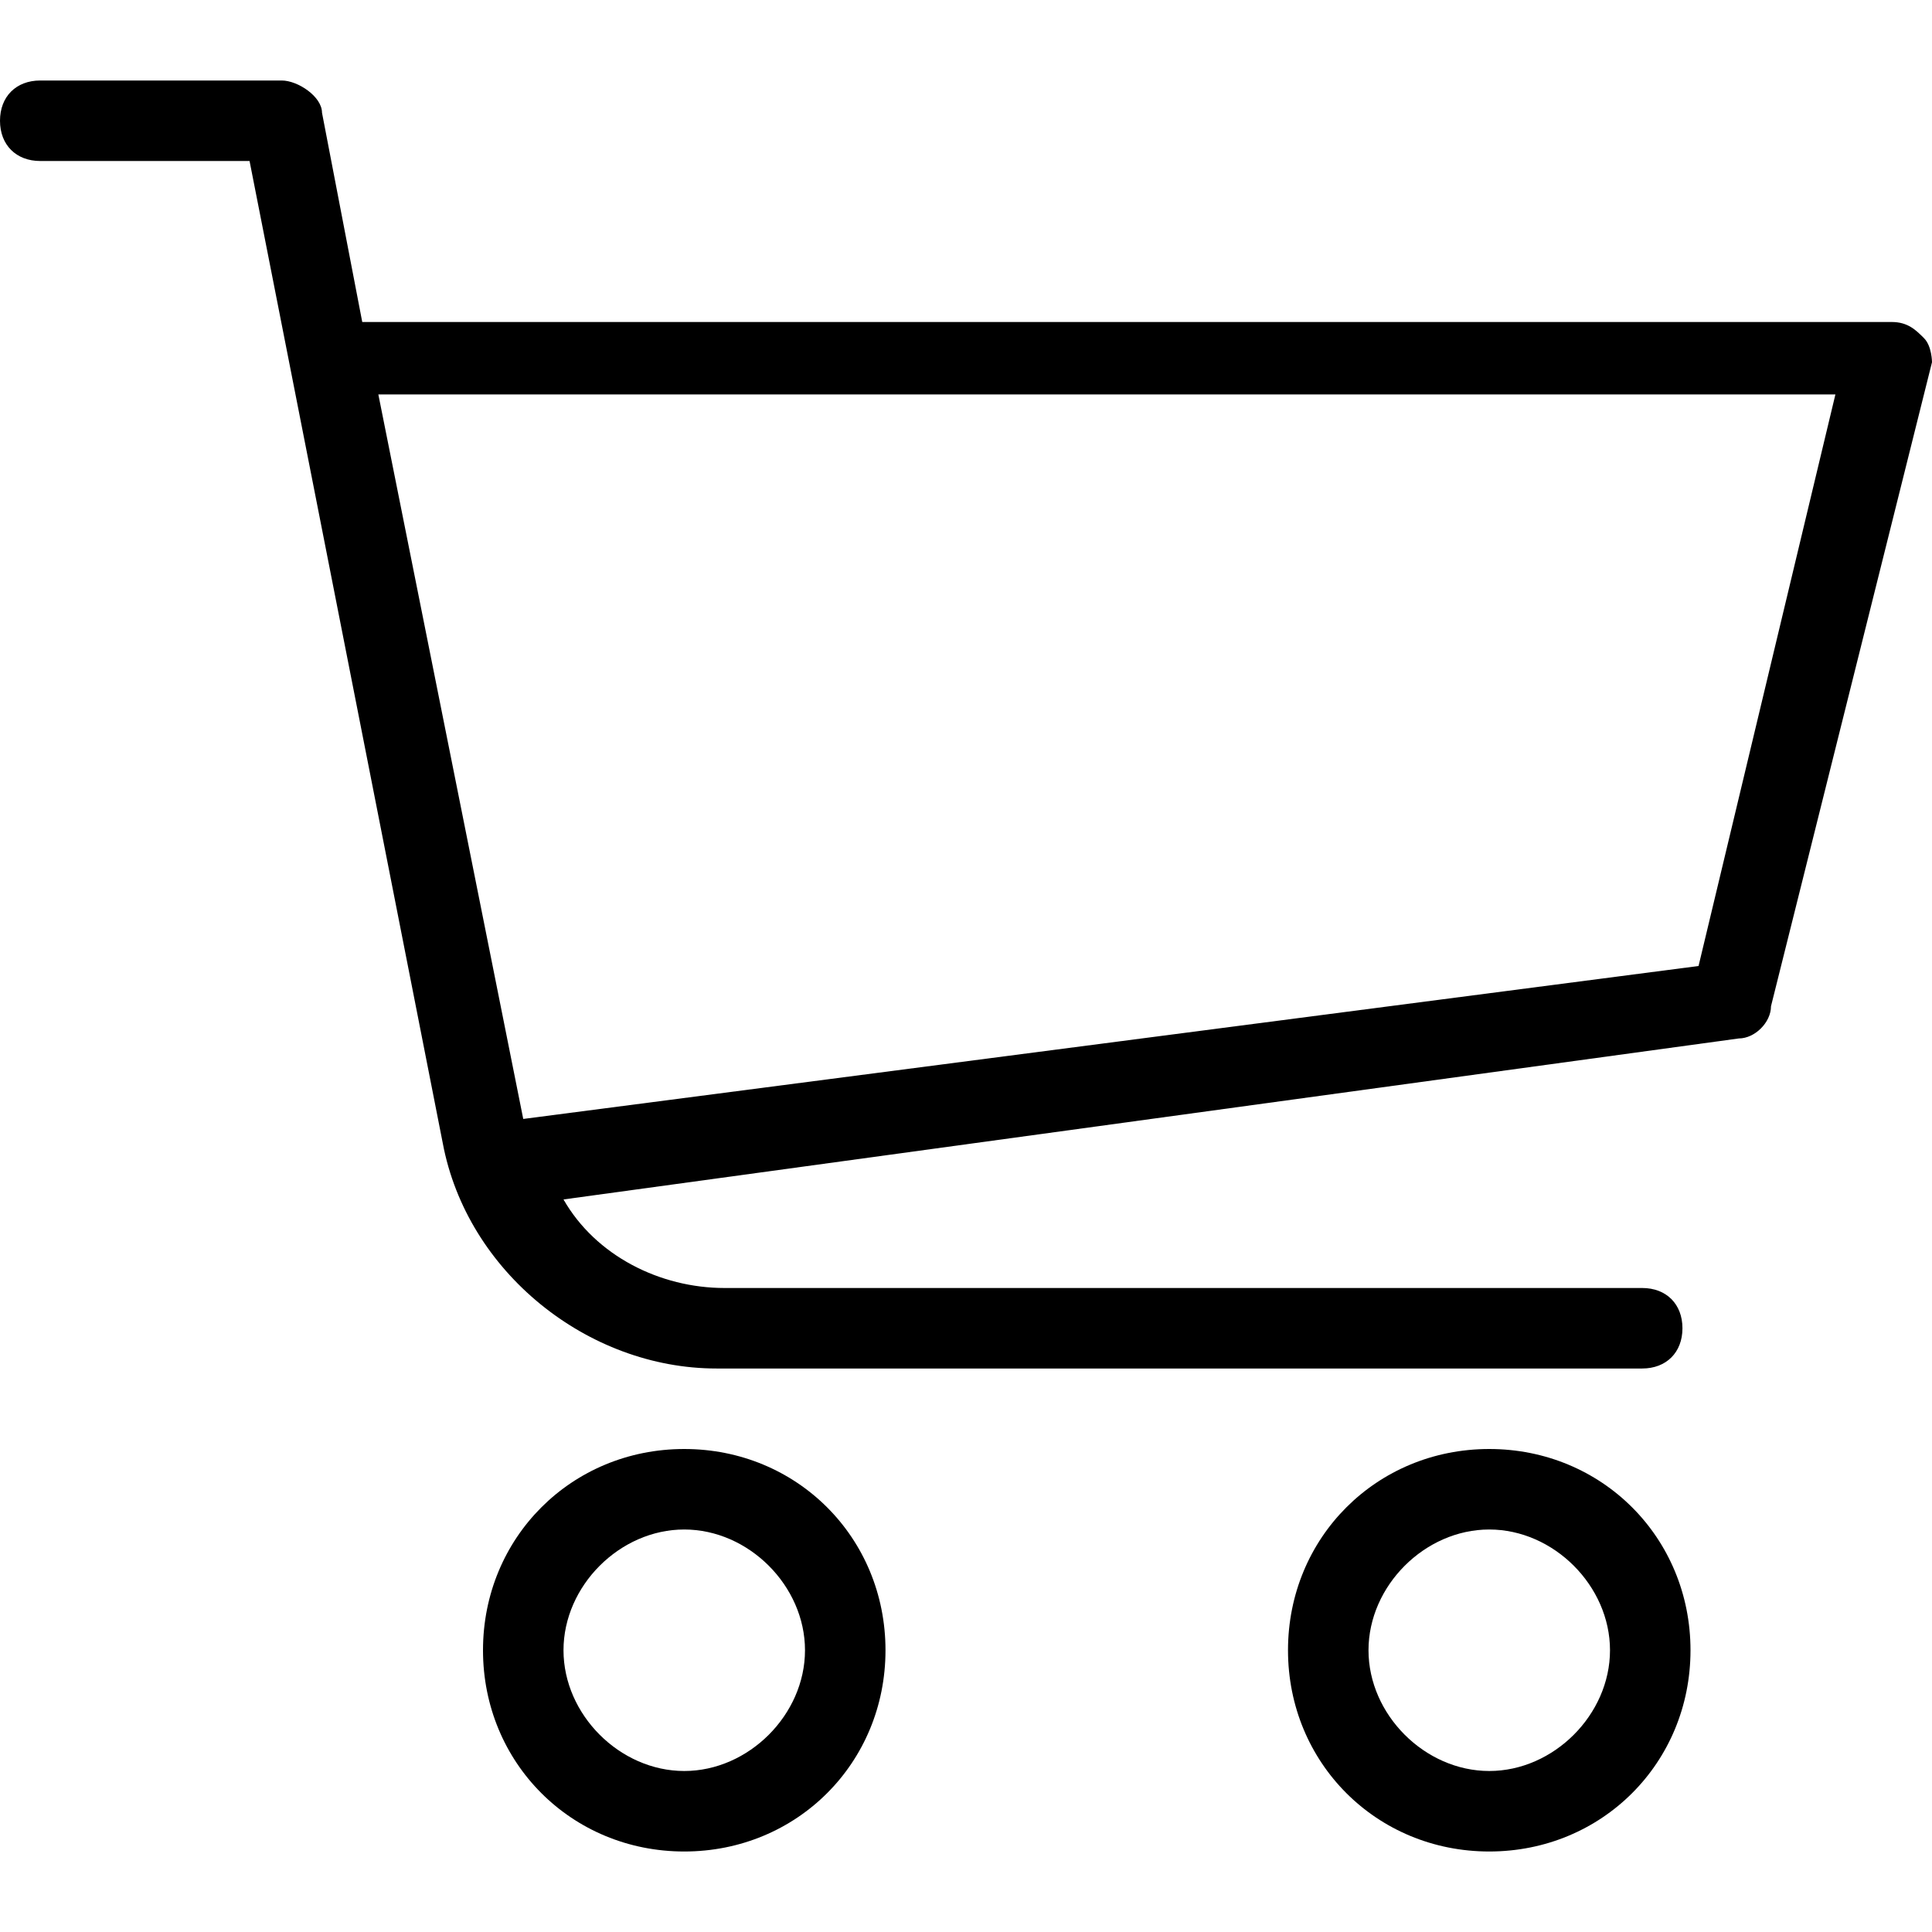
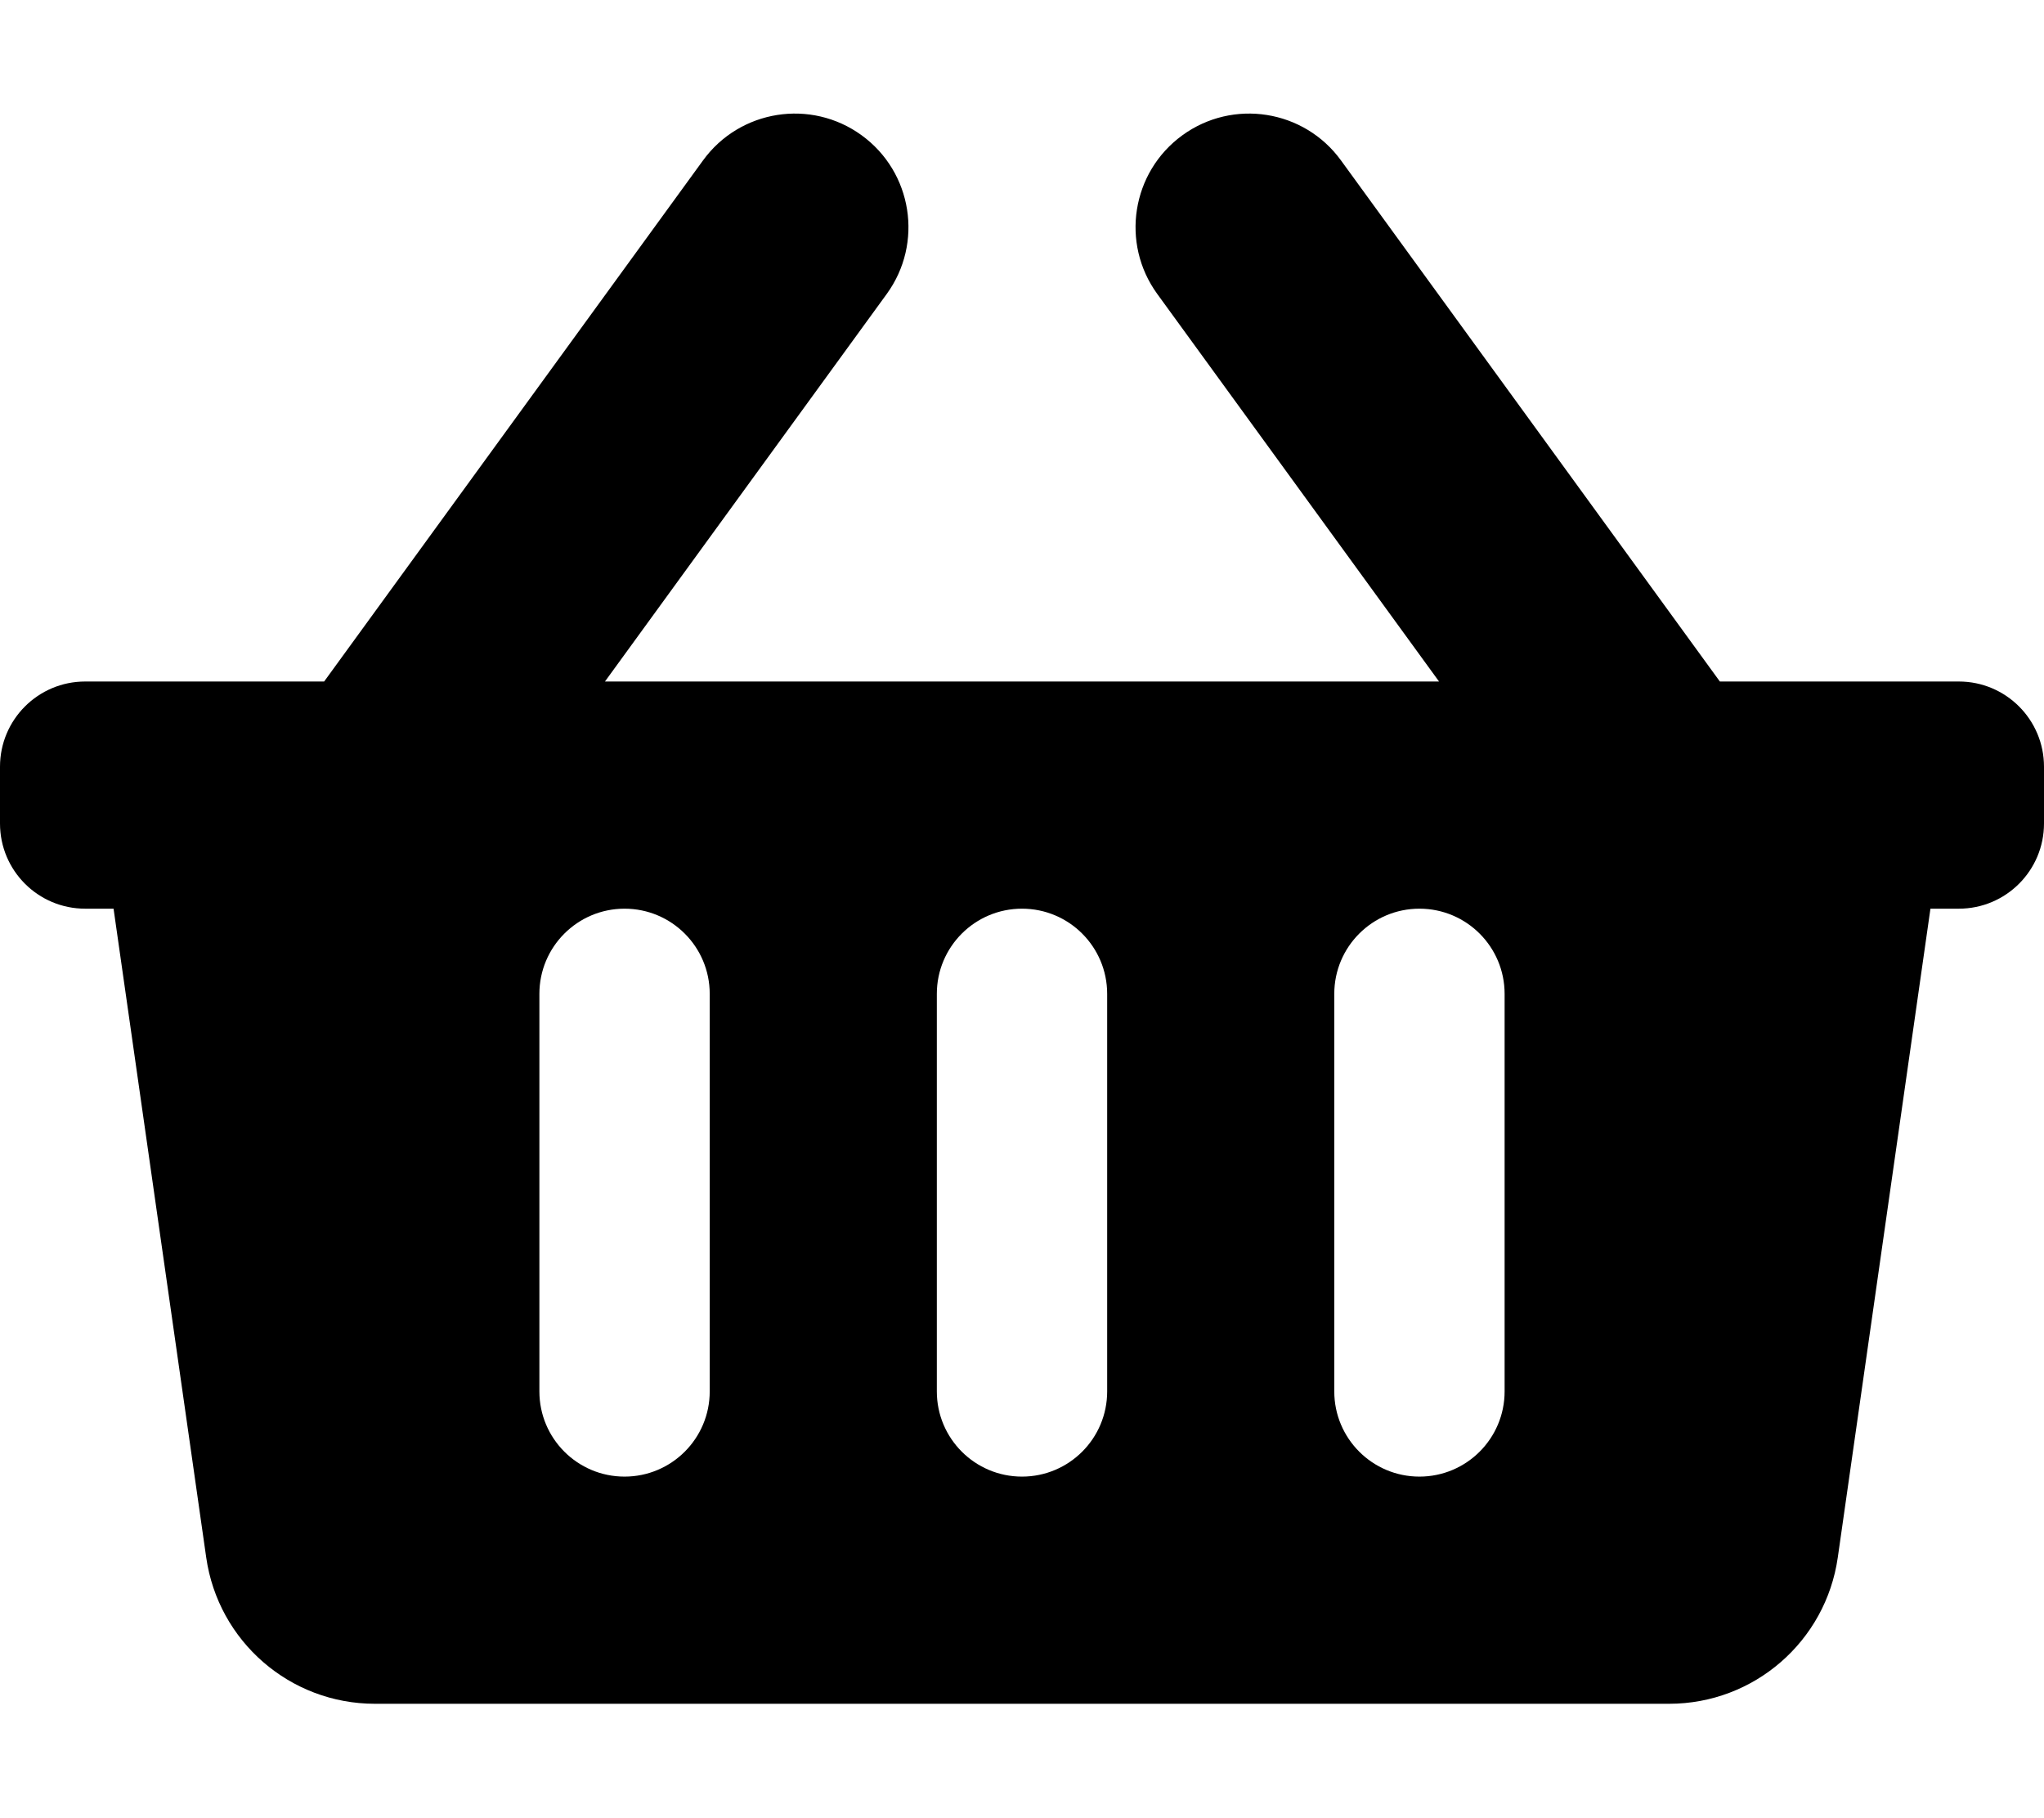
- <svg xmlns="http://www.w3.org/2000/svg" version="1.1" id="Capa_1" x="0px" y="0px" viewBox="0 0 512 512" style="enable-background:new 0 0 512 512;" xml:space="preserve">
-   <g>
-     <g>
-       <path d="M509.867,89.6c-2.133-2.133-4.267-4.267-8.533-4.267H96L85.333,29.867c0-4.267-6.4-8.533-10.667-8.533h-64    C4.267,21.333,0,25.6,0,32c0,6.4,4.267,10.667,10.667,10.667h55.467l51.2,260.267c6.4,34.133,38.4,59.733,72.533,59.733H435.2    c6.4,0,10.667-4.267,10.667-10.667c0-6.4-4.267-10.667-10.667-10.667H192c-17.067,0-34.133-8.533-42.667-23.467L460.8,275.2    c4.267,0,8.533-4.267,8.533-8.533L512,96C512,96,512,91.733,509.867,89.6z M450.133,256l-311.467,40.533l-38.4-192H486.4    L450.133,256z" />
-     </g>
-   </g>
-   <g>
-     <g>
-       <path d="M181.333,384C151.467,384,128,407.467,128,437.333c0,29.867,23.467,53.333,53.333,53.333    c29.867,0,53.333-23.467,53.333-53.333C234.667,407.467,211.2,384,181.333,384z M181.333,469.333c-17.067,0-32-14.934-32-32    s14.933-32,32-32c17.067,0,32,14.934,32,32S198.4,469.333,181.333,469.333z" />
-     </g>
-   </g>
-   <g>
-     <g>
-       <path d="M394.667,384c-29.867,0-53.333,23.467-53.333,53.333c0,29.867,23.467,53.333,53.333,53.333    c29.867,0,53.333-23.467,53.333-53.333C448,407.467,424.533,384,394.667,384z M394.667,469.333c-17.067,0-32-14.934-32-32    s14.933-32,32-32c17.067,0,32,14.934,32,32S411.733,469.333,394.667,469.333z" />
-     </g>
-   </g>
-   <g>
- </g>
-   <g>
- </g>
-   <g>
- </g>
-   <g>
- </g>
-   <g>
- </g>
-   <g>
- </g>
-   <g>
- </g>
-   <g>
- </g>
-   <g>
- </g>
-   <g>
- </g>
-   <g>
- </g>
-   <g>
- </g>
-   <g>
- </g>
-   <g>
- </g>
-   <g>
- </g>
+ <svg xmlns="http://www.w3.org/2000/svg" aria-hidden="true" focusable="false" data-prefix="fas" data-icon="shopping-basket" class="svg-inline--fa fa-shopping-basket fa-w-18" role="img" viewBox="0 0 576 512">
+   <path fill="currentColor" d="M576 216v16c0 13.255-10.745 24-24 24h-8l-26.113 182.788C514.509 462.435 494.257 480 470.37 480H105.63c-23.887 0-44.139-17.565-47.518-41.212L32 256h-8c-13.255 0-24-10.745-24-24v-16c0-13.255 10.745-24 24-24h67.341l106.78-146.821c10.395-14.292 30.407-17.453 44.701-7.058 14.293 10.395 17.453 30.408 7.058 44.701L170.477 192h235.046L326.12 82.821c-10.395-14.292-7.234-34.306 7.059-44.701 14.291-10.395 34.306-7.235 44.701 7.058L484.659 192H552c13.255 0 24 10.745 24 24zM312 392V280c0-13.255-10.745-24-24-24s-24 10.745-24 24v112c0 13.255 10.745 24 24 24s24-10.745 24-24zm112 0V280c0-13.255-10.745-24-24-24s-24 10.745-24 24v112c0 13.255 10.745 24 24 24s24-10.745 24-24zm-224 0V280c0-13.255-10.745-24-24-24s-24 10.745-24 24v112c0 13.255 10.745 24 24 24s24-10.745 24-24z" />
</svg>
